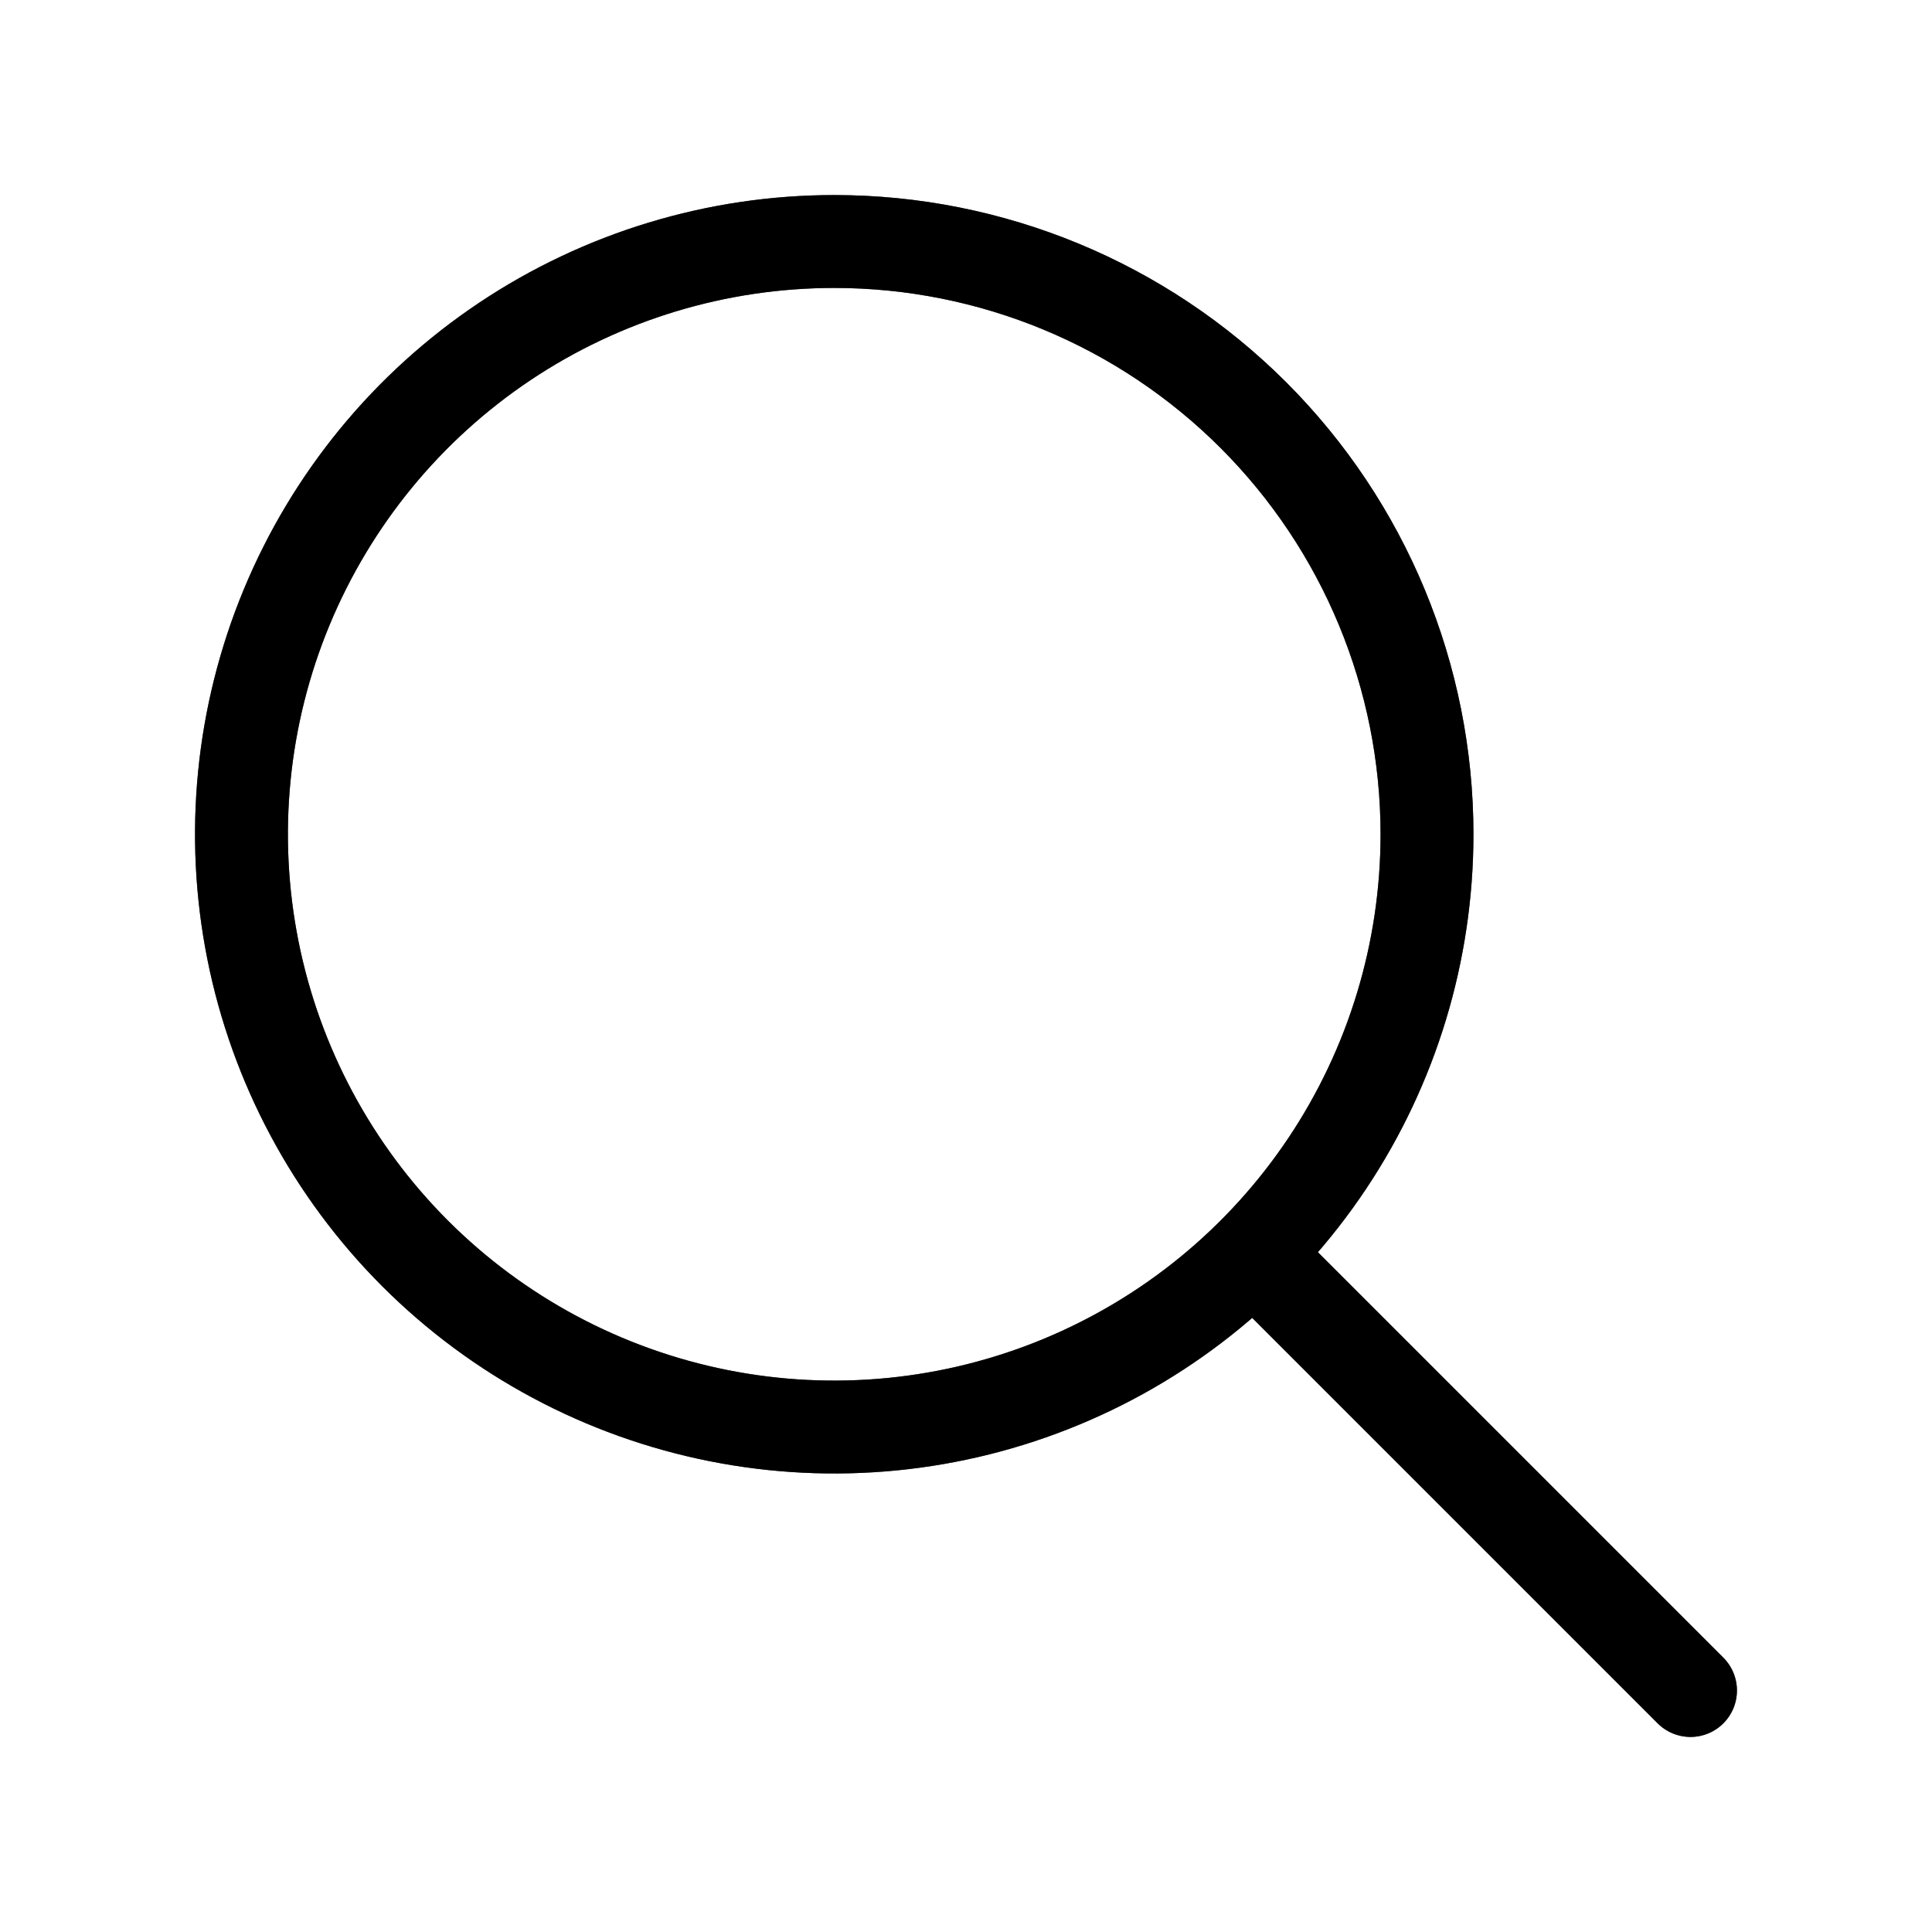
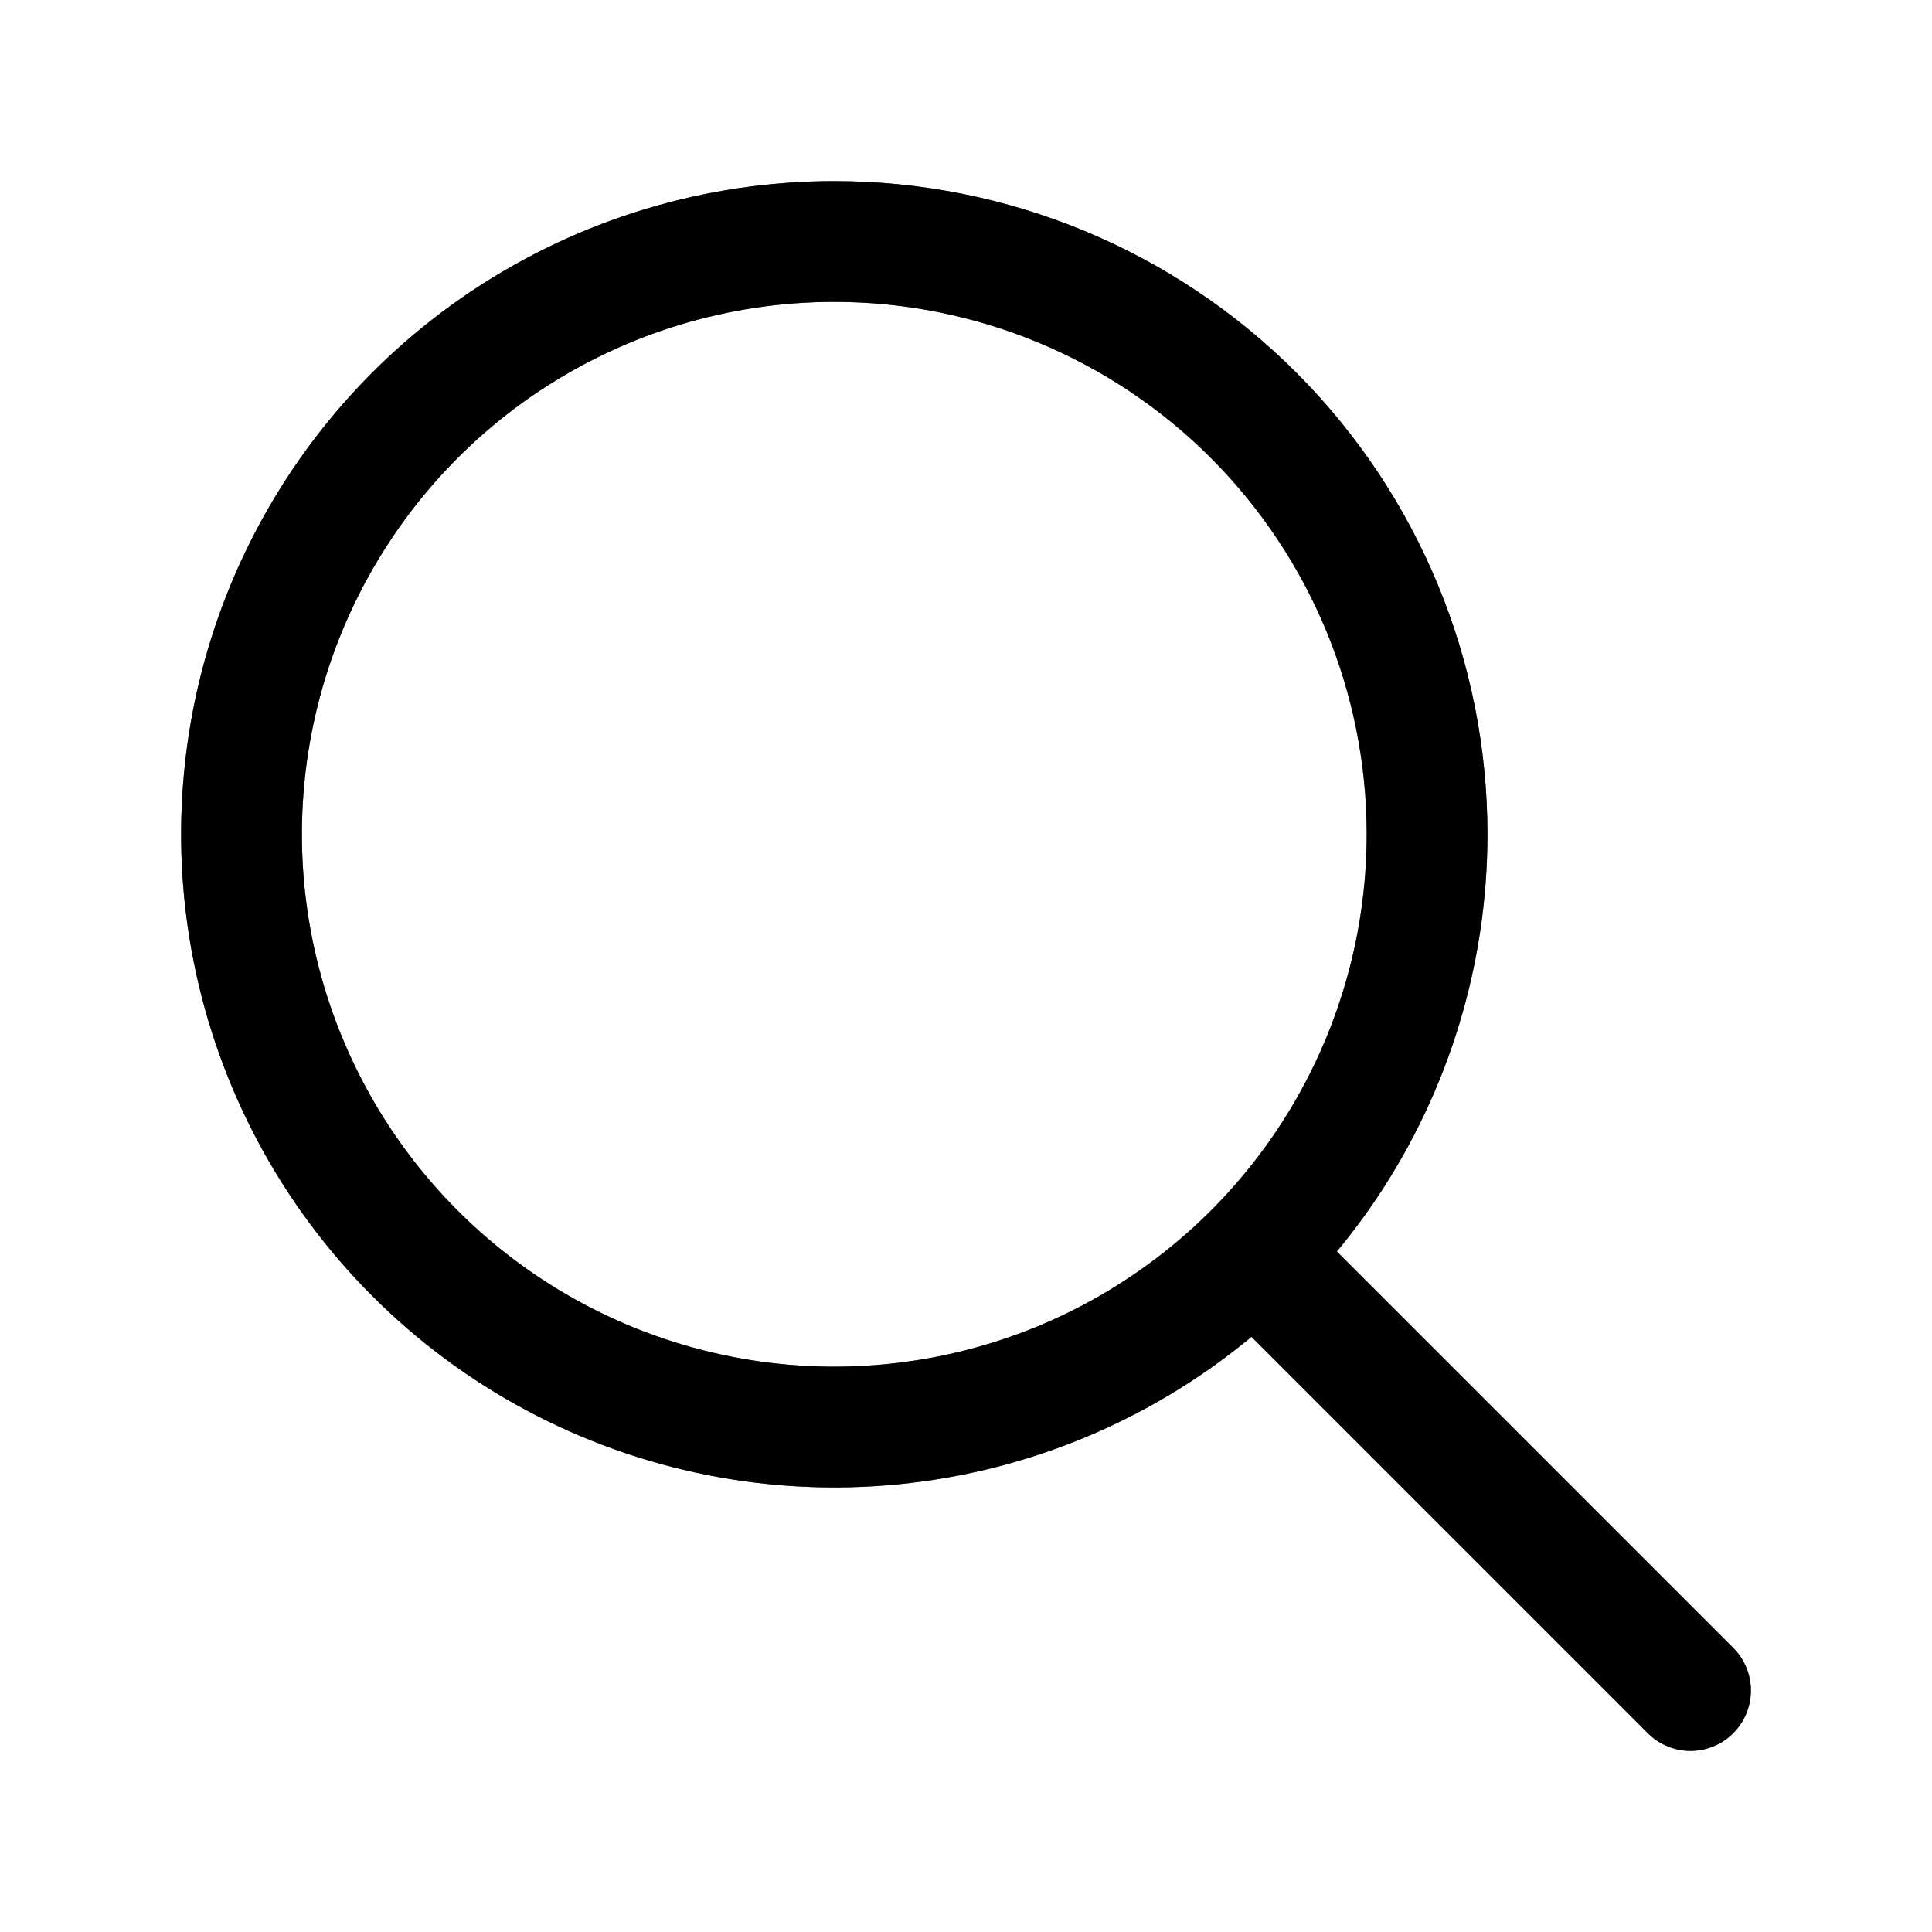
- <svg xmlns="http://www.w3.org/2000/svg" width="26" height="26" viewBox="0 0 26 26" fill="none">
-   <path d="M11.227 3.25C9.649 3.25 8.107 3.718 6.795 4.594C5.483 5.471 4.461 6.717 3.857 8.174C3.253 9.632 3.095 11.236 3.403 12.784C3.711 14.331 4.471 15.752 5.586 16.868C6.702 17.984 8.124 18.743 9.671 19.051C11.218 19.359 12.822 19.201 14.28 18.597C15.738 17.993 16.983 16.971 17.86 15.659C18.737 14.347 19.204 12.805 19.204 11.227C19.204 9.112 18.364 7.083 16.868 5.587C15.372 4.091 13.343 3.25 11.227 3.25Z" stroke="black" stroke-width="1.25" stroke-miterlimit="10" />
-   <path d="M11.227 3.25C9.649 3.25 8.107 3.718 6.795 4.594C5.483 5.471 4.461 6.717 3.857 8.174C3.253 9.632 3.095 11.236 3.403 12.784C3.711 14.331 4.471 15.752 5.586 16.868C6.702 17.984 8.124 18.743 9.671 19.051C11.218 19.359 12.822 19.201 14.28 18.597C15.738 17.993 16.983 16.971 17.86 15.659C18.737 14.347 19.204 12.805 19.204 11.227C19.204 9.112 18.364 7.083 16.868 5.587C15.372 4.091 13.343 3.25 11.227 3.25Z" stroke="black" stroke-opacity="0.2" stroke-width="1.25" stroke-miterlimit="10" />
-   <path d="M11.227 3.25C9.649 3.25 8.107 3.718 6.795 4.594C5.483 5.471 4.461 6.717 3.857 8.174C3.253 9.632 3.095 11.236 3.403 12.784C3.711 14.331 4.471 15.752 5.586 16.868C6.702 17.984 8.124 18.743 9.671 19.051C11.218 19.359 12.822 19.201 14.28 18.597C15.738 17.993 16.983 16.971 17.86 15.659C18.737 14.347 19.204 12.805 19.204 11.227C19.204 9.112 18.364 7.083 16.868 5.587C15.372 4.091 13.343 3.25 11.227 3.25Z" stroke="black" stroke-opacity="0.2" stroke-width="1.25" stroke-miterlimit="10" />
-   <path d="M11.227 3.25C9.649 3.25 8.107 3.718 6.795 4.594C5.483 5.471 4.461 6.717 3.857 8.174C3.253 9.632 3.095 11.236 3.403 12.784C3.711 14.331 4.471 15.752 5.586 16.868C6.702 17.984 8.124 18.743 9.671 19.051C11.218 19.359 12.822 19.201 14.28 18.597C15.738 17.993 16.983 16.971 17.86 15.659C18.737 14.347 19.204 12.805 19.204 11.227C19.204 9.112 18.364 7.083 16.868 5.587C15.372 4.091 13.343 3.25 11.227 3.25Z" stroke="black" stroke-opacity="0.2" stroke-width="1.25" stroke-miterlimit="10" />
-   <path d="M11.227 3.25C9.649 3.25 8.107 3.718 6.795 4.594C5.483 5.471 4.461 6.717 3.857 8.174C3.253 9.632 3.095 11.236 3.403 12.784C3.711 14.331 4.471 15.752 5.586 16.868C6.702 17.984 8.124 18.743 9.671 19.051C11.218 19.359 12.822 19.201 14.28 18.597C15.738 17.993 16.983 16.971 17.86 15.659C18.737 14.347 19.204 12.805 19.204 11.227C19.204 9.112 18.364 7.083 16.868 5.587C15.372 4.091 13.343 3.25 11.227 3.25Z" stroke="black" stroke-opacity="0.2" stroke-width="1.25" stroke-miterlimit="10" />
-   <path d="M17.179 17.179L22.75 22.75" stroke="black" stroke-width="1.25" stroke-miterlimit="10" stroke-linecap="round" />
-   <path d="M17.179 17.179L22.75 22.75" stroke="black" stroke-opacity="0.2" stroke-width="1.25" stroke-miterlimit="10" stroke-linecap="round" />
-   <path d="M17.179 17.179L22.75 22.75" stroke="black" stroke-opacity="0.2" stroke-width="1.25" stroke-miterlimit="10" stroke-linecap="round" />
-   <path d="M17.179 17.179L22.75 22.75" stroke="black" stroke-opacity="0.2" stroke-width="1.25" stroke-miterlimit="10" stroke-linecap="round" />
-   <path d="M17.179 17.179L22.75 22.75" stroke="black" stroke-opacity="0.2" stroke-width="1.25" stroke-miterlimit="10" stroke-linecap="round" />
+ <svg xmlns="http://www.w3.org/2000/svg" width="20" height="20" viewBox="0 0 20 20" fill="none">
+   <path d="M8.636 2.5C7.423 2.5 6.236 2.86 5.227 3.534C4.218 4.208 3.432 5.167 2.967 6.288C2.503 7.409 2.381 8.643 2.618 9.833C2.855 11.024 3.439 12.117 4.297 12.975C5.155 13.834 6.249 14.418 7.439 14.655C8.63 14.892 9.863 14.77 10.985 14.306C12.106 13.841 13.064 13.055 13.739 12.046C14.413 11.036 14.773 9.85 14.773 8.636C14.773 7.009 14.126 5.448 12.975 4.297C11.825 3.147 10.264 2.5 8.636 2.5Z" stroke="black" stroke-width="1.25" stroke-miterlimit="10" />
+   <path d="M8.636 2.5C7.423 2.5 6.236 2.86 5.227 3.534C4.218 4.208 3.432 5.167 2.967 6.288C2.503 7.409 2.381 8.643 2.618 9.833C2.855 11.024 3.439 12.117 4.297 12.975C5.155 13.834 6.249 14.418 7.439 14.655C8.63 14.892 9.863 14.77 10.985 14.306C12.106 13.841 13.064 13.055 13.739 12.046C14.413 11.036 14.773 9.85 14.773 8.636C14.773 7.009 14.126 5.448 12.975 4.297C11.825 3.147 10.264 2.5 8.636 2.5Z" stroke="black" stroke-opacity="0.2" stroke-width="1.25" stroke-miterlimit="10" />
+   <path d="M8.636 2.5C7.423 2.5 6.236 2.86 5.227 3.534C4.218 4.208 3.432 5.167 2.967 6.288C2.503 7.409 2.381 8.643 2.618 9.833C2.855 11.024 3.439 12.117 4.297 12.975C5.155 13.834 6.249 14.418 7.439 14.655C8.63 14.892 9.863 14.77 10.985 14.306C12.106 13.841 13.064 13.055 13.739 12.046C14.413 11.036 14.773 9.85 14.773 8.636C14.773 7.009 14.126 5.448 12.975 4.297C11.825 3.147 10.264 2.5 8.636 2.5Z" stroke="black" stroke-opacity="0.2" stroke-width="1.25" stroke-miterlimit="10" />
+   <path d="M8.636 2.5C7.423 2.5 6.236 2.86 5.227 3.534C4.218 4.208 3.432 5.167 2.967 6.288C2.503 7.409 2.381 8.643 2.618 9.833C2.855 11.024 3.439 12.117 4.297 12.975C5.155 13.834 6.249 14.418 7.439 14.655C8.63 14.892 9.863 14.77 10.985 14.306C12.106 13.841 13.064 13.055 13.739 12.046C14.413 11.036 14.773 9.85 14.773 8.636C14.773 7.009 14.126 5.448 12.975 4.297C11.825 3.147 10.264 2.5 8.636 2.5Z" stroke="black" stroke-opacity="0.2" stroke-width="1.25" stroke-miterlimit="10" />
+   <path d="M8.636 2.5C7.423 2.5 6.236 2.86 5.227 3.534C4.218 4.208 3.432 5.167 2.967 6.288C2.503 7.409 2.381 8.643 2.618 9.833C2.855 11.024 3.439 12.117 4.297 12.975C5.155 13.834 6.249 14.418 7.439 14.655C8.63 14.892 9.863 14.77 10.985 14.306C12.106 13.841 13.064 13.055 13.739 12.046C14.413 11.036 14.773 9.85 14.773 8.636C14.773 7.009 14.126 5.448 12.975 4.297C11.825 3.147 10.264 2.5 8.636 2.5Z" stroke="black" stroke-opacity="0.2" stroke-width="1.25" stroke-miterlimit="10" />
+   <path d="M13.214 13.214L17.5 17.5" stroke="black" stroke-width="1.25" stroke-miterlimit="10" stroke-linecap="round" />
+   <path d="M13.214 13.214L17.5 17.5" stroke="black" stroke-opacity="0.2" stroke-width="1.25" stroke-miterlimit="10" stroke-linecap="round" />
+   <path d="M13.214 13.214L17.5 17.5" stroke="black" stroke-opacity="0.2" stroke-width="1.25" stroke-miterlimit="10" stroke-linecap="round" />
+   <path d="M13.214 13.214L17.5 17.5" stroke="black" stroke-opacity="0.2" stroke-width="1.25" stroke-miterlimit="10" stroke-linecap="round" />
+   <path d="M13.214 13.214L17.5 17.5" stroke="black" stroke-opacity="0.2" stroke-width="1.25" stroke-miterlimit="10" stroke-linecap="round" />
</svg>
